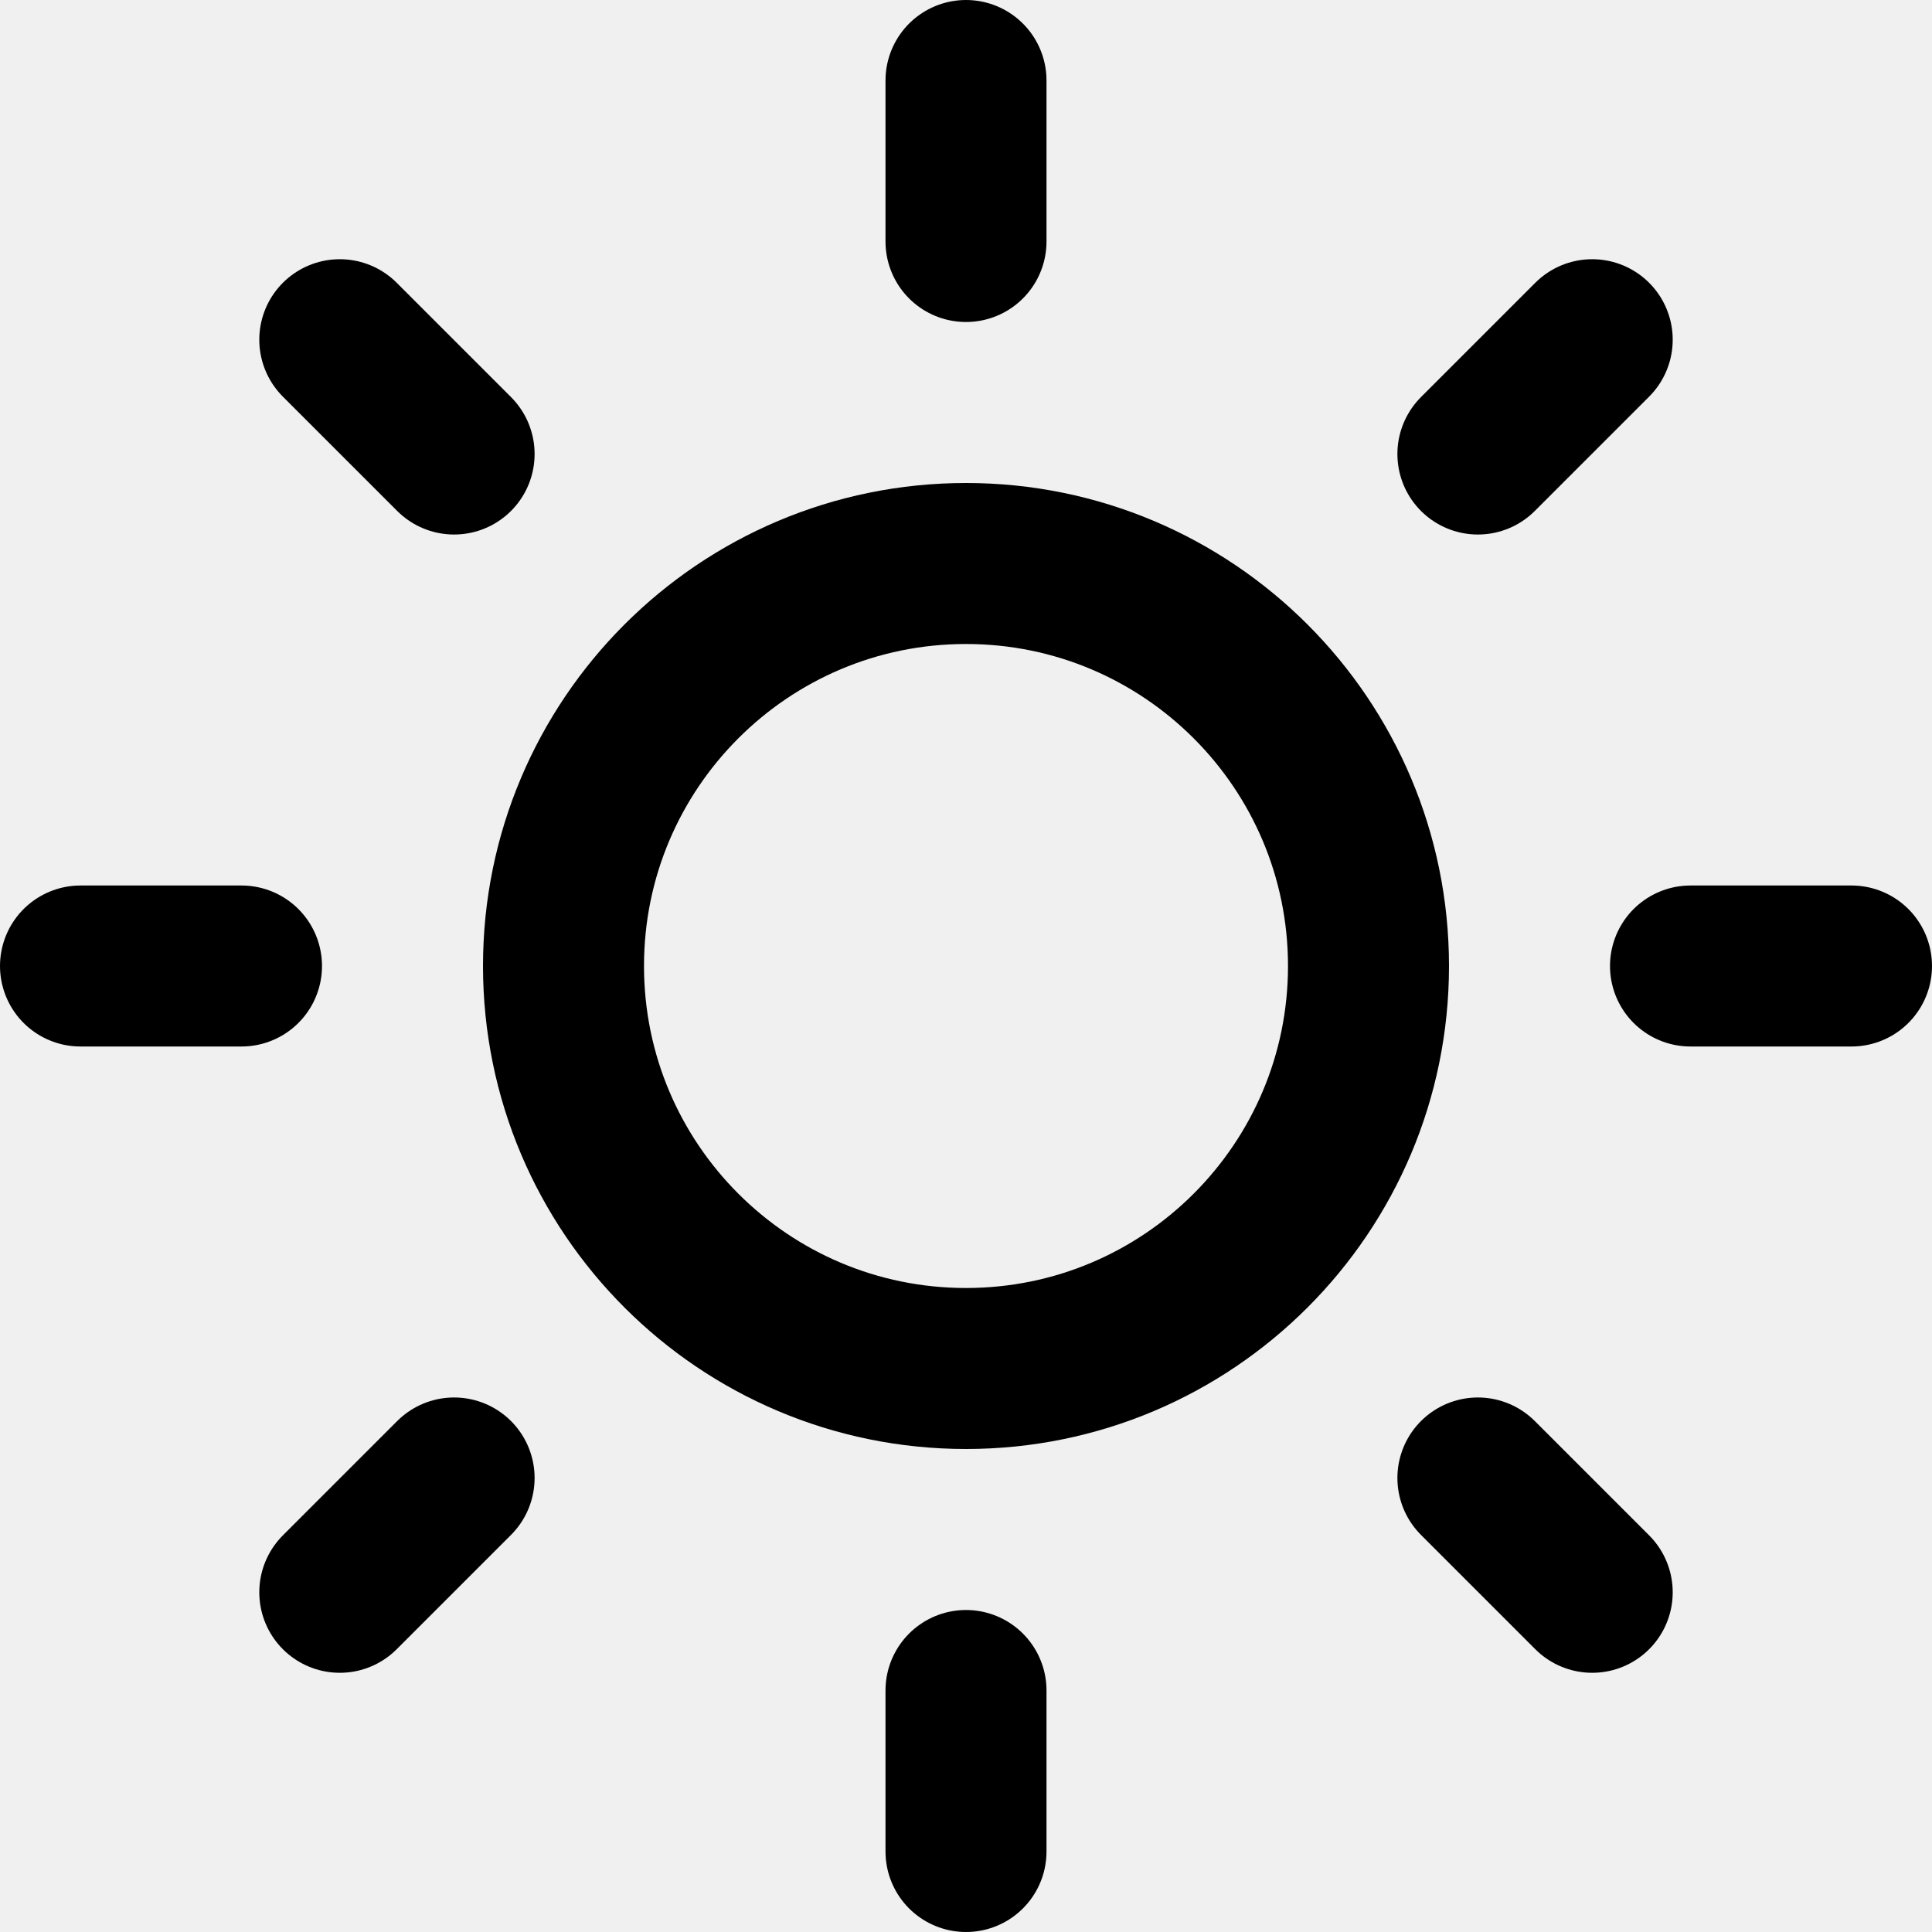
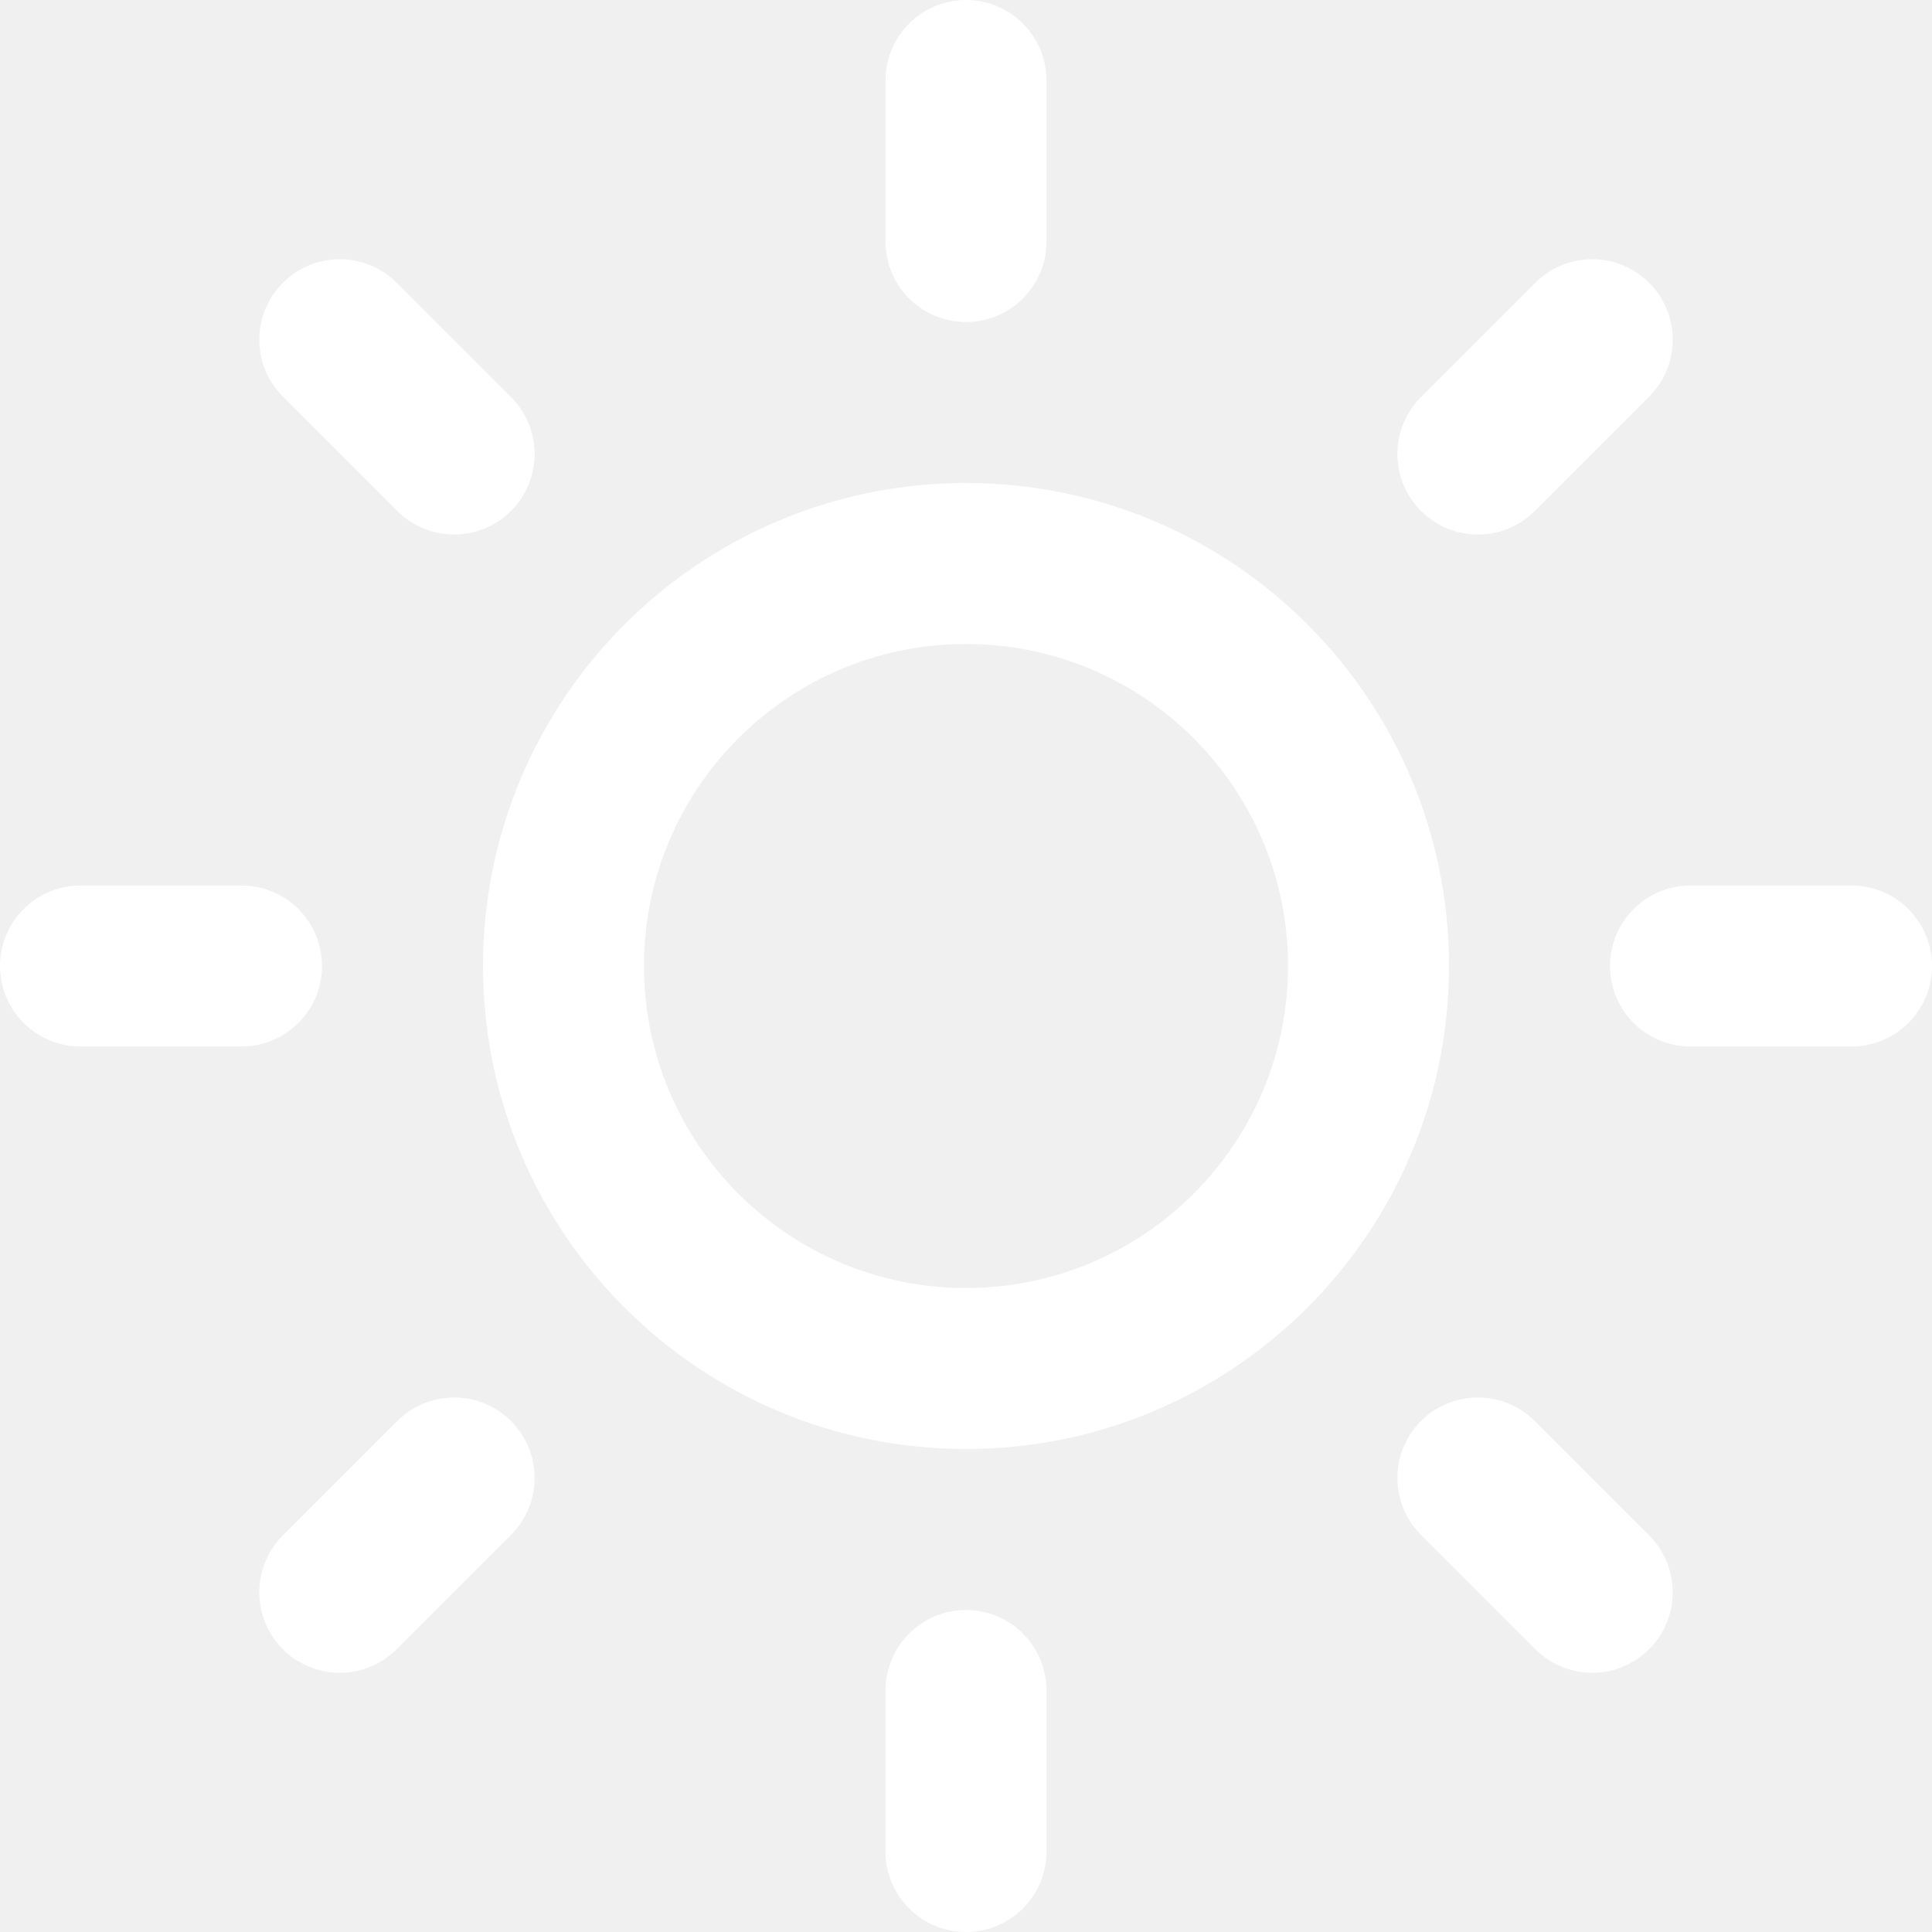
<svg xmlns="http://www.w3.org/2000/svg" width="24" height="24" viewBox="0 0 24 24" fill="none">
-   <path d="M12 17C14.761 17 17 14.761 17 12C17 9.239 14.761 7 12 7C9.239 7 7 9.239 7 12C7 14.761 9.239 17 12 17Z" stroke="black" stroke-width="2" stroke-linecap="round" stroke-linejoin="round" />
-   <path d="M12 1V3" stroke="black" stroke-width="2" stroke-linecap="round" stroke-linejoin="round" />
-   <path d="M12 21V23" stroke="black" stroke-width="2" stroke-linecap="round" stroke-linejoin="round" />
-   <path d="M4.221 4.22L5.641 5.64" stroke="black" stroke-width="2" stroke-linecap="round" stroke-linejoin="round" />
-   <path d="M18.359 18.36L19.779 19.78" stroke="black" stroke-width="2" stroke-linecap="round" stroke-linejoin="round" />
-   <path d="M1 12H3" stroke="black" stroke-width="2" stroke-linecap="round" stroke-linejoin="round" />
-   <path d="M21 12H23" stroke="black" stroke-width="2" stroke-linecap="round" stroke-linejoin="round" />
-   <path d="M4.221 19.78L5.641 18.36" stroke="black" stroke-width="2" stroke-linecap="round" stroke-linejoin="round" />
-   <path d="M18.359 5.64L19.779 4.22" stroke="black" stroke-width="2" stroke-linecap="round" stroke-linejoin="round" />
+   <path d="M12 17C14.761 17 17 14.761 17 12C17 9.239 14.761 7 12 7C9.239 7 7 9.239 7 12C7 14.761 9.239 17 12 17Z" stroke="white" stroke-width="2" stroke-linecap="round" stroke-linejoin="round" />
+   <path d="M12 1V3" stroke="white" stroke-width="2" stroke-linecap="round" stroke-linejoin="round" />
+   <path d="M12 21V23" stroke="white" stroke-width="2" stroke-linecap="round" stroke-linejoin="round" />
+   <path d="M4.221 4.22L5.641 5.64" stroke="white" stroke-width="2" stroke-linecap="round" stroke-linejoin="round" />
+   <path d="M18.359 18.36L19.779 19.78" stroke="white" stroke-width="2" stroke-linecap="round" stroke-linejoin="round" />
+   <path d="M1 12H3" stroke="white" stroke-width="2" stroke-linecap="round" stroke-linejoin="round" />
+   <path d="M21 12H23" stroke="white" stroke-width="2" stroke-linecap="round" stroke-linejoin="round" />
+   <path d="M4.221 19.78L5.641 18.36" stroke="white" stroke-width="2" stroke-linecap="round" stroke-linejoin="round" />
+   <path d="M18.359 5.64L19.779 4.22" stroke="white" stroke-width="2" stroke-linecap="round" stroke-linejoin="round" />
</svg>
